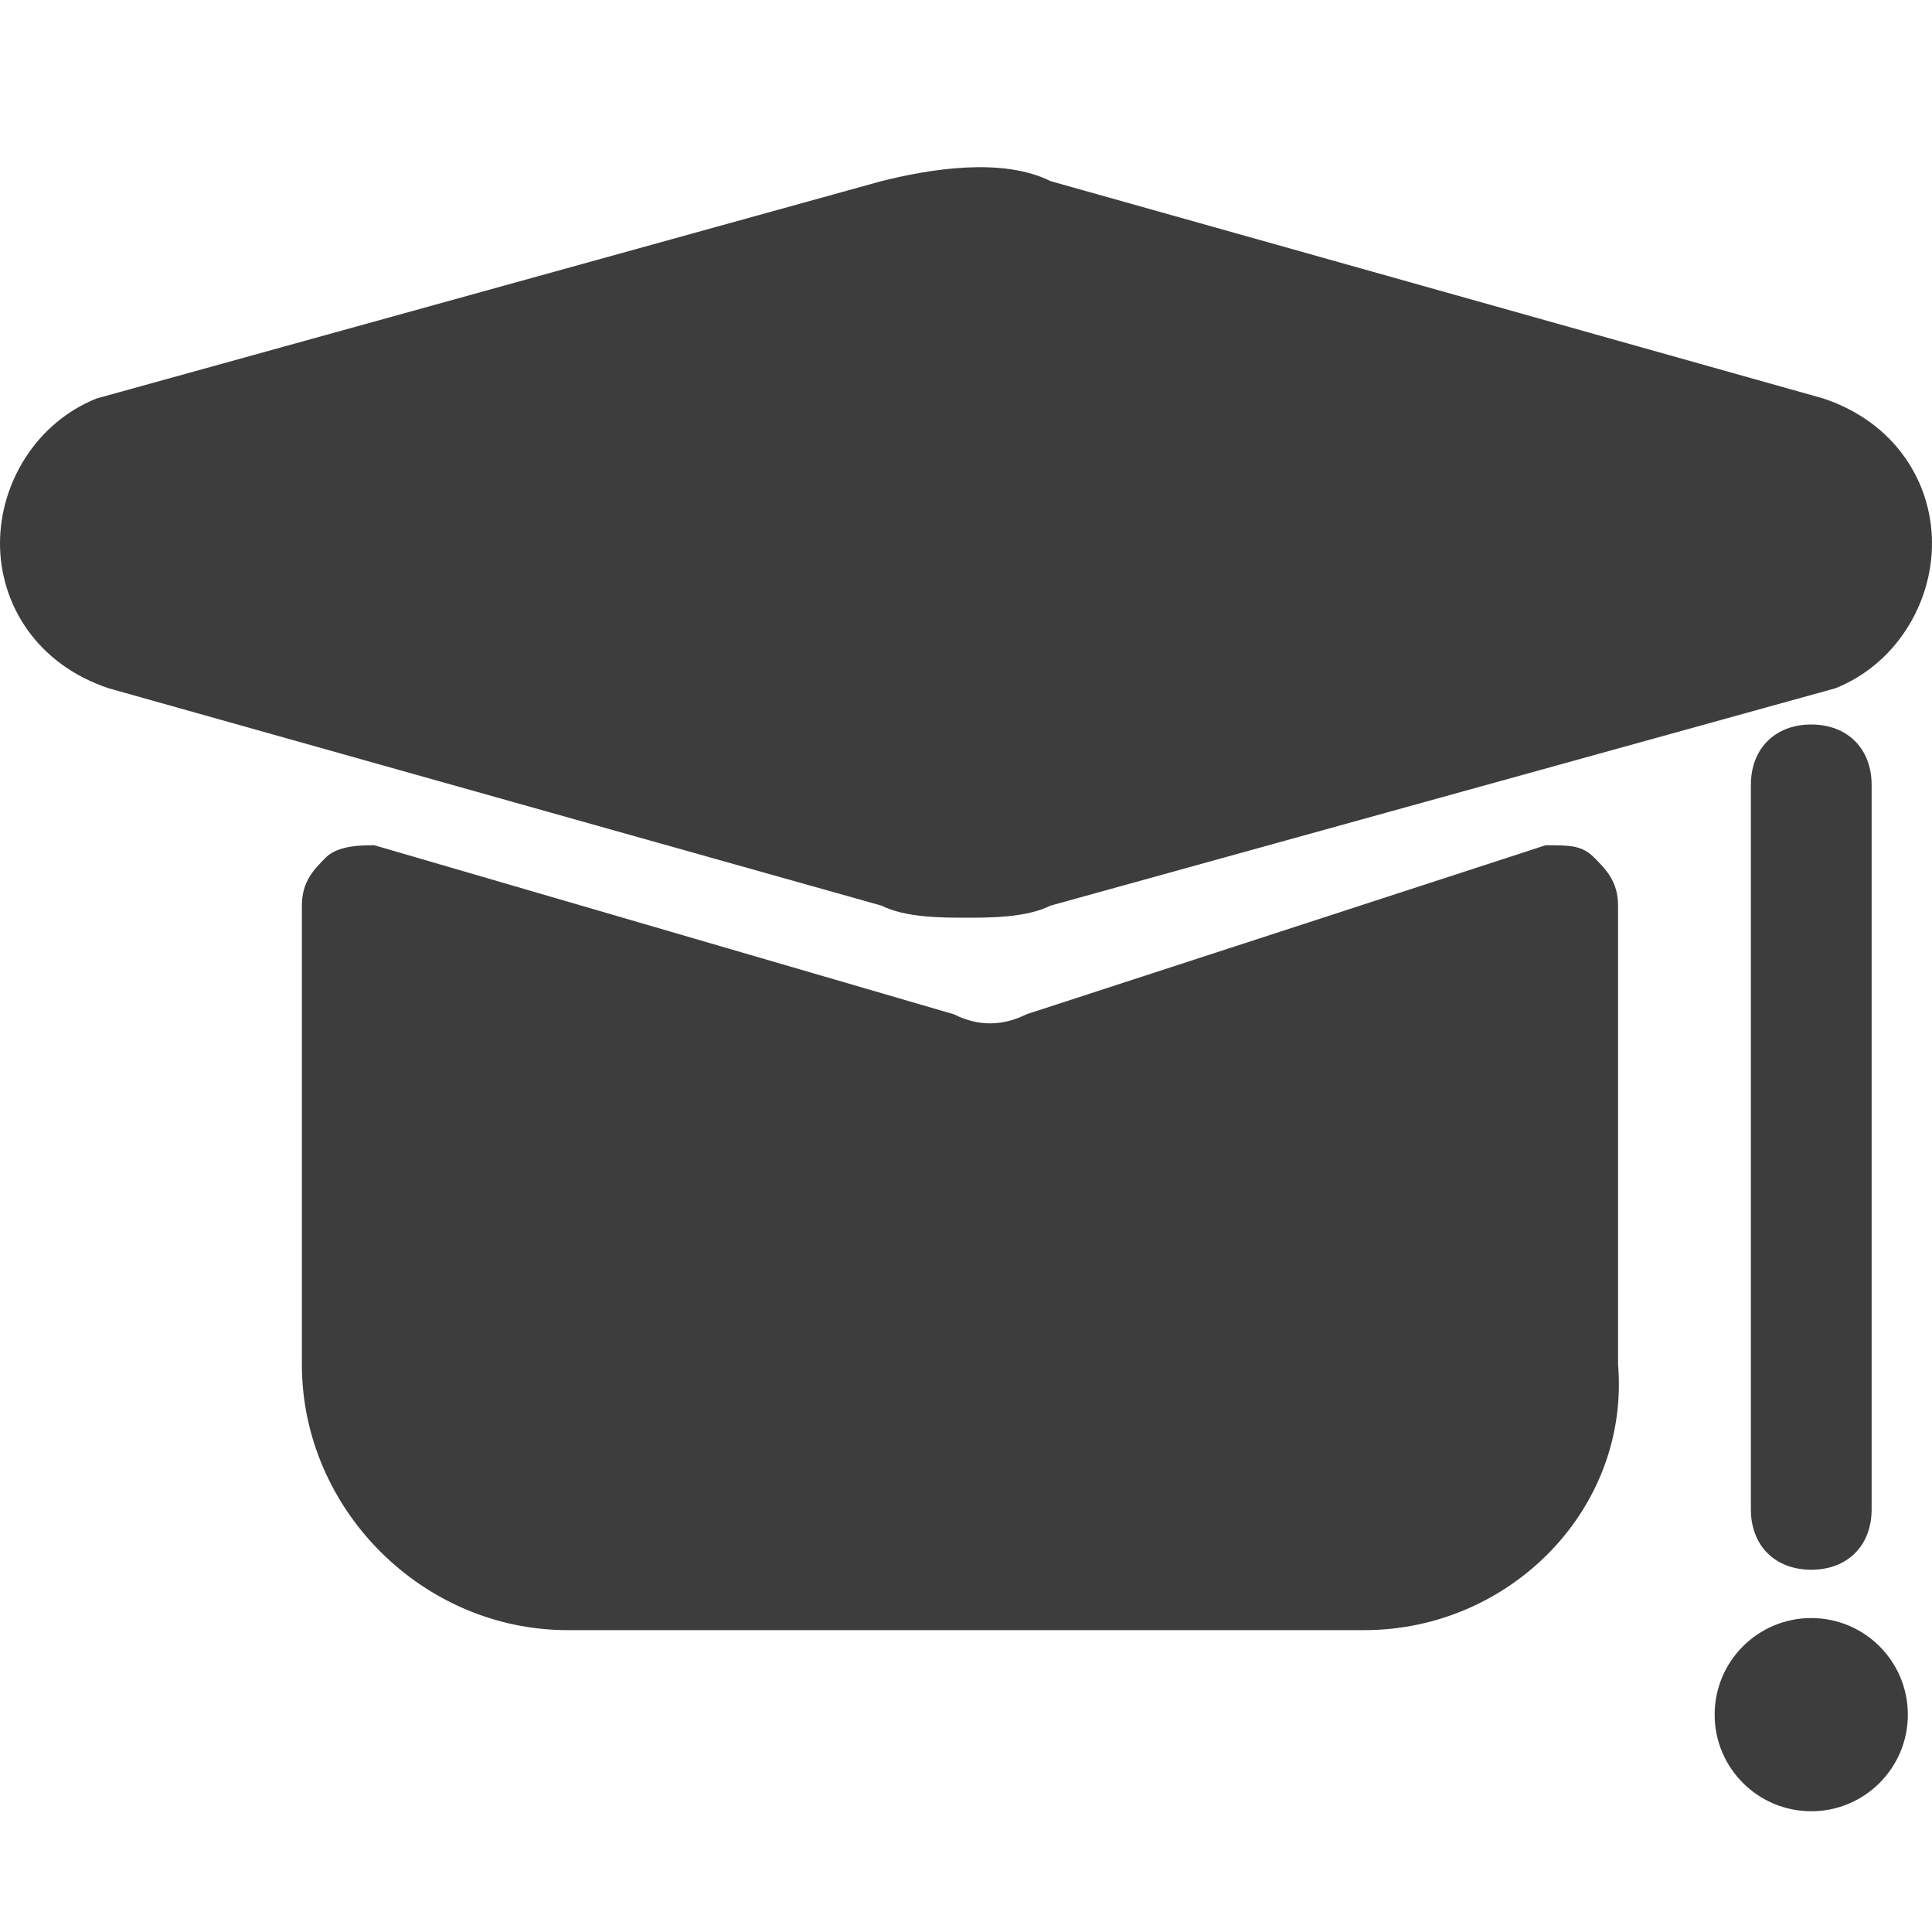
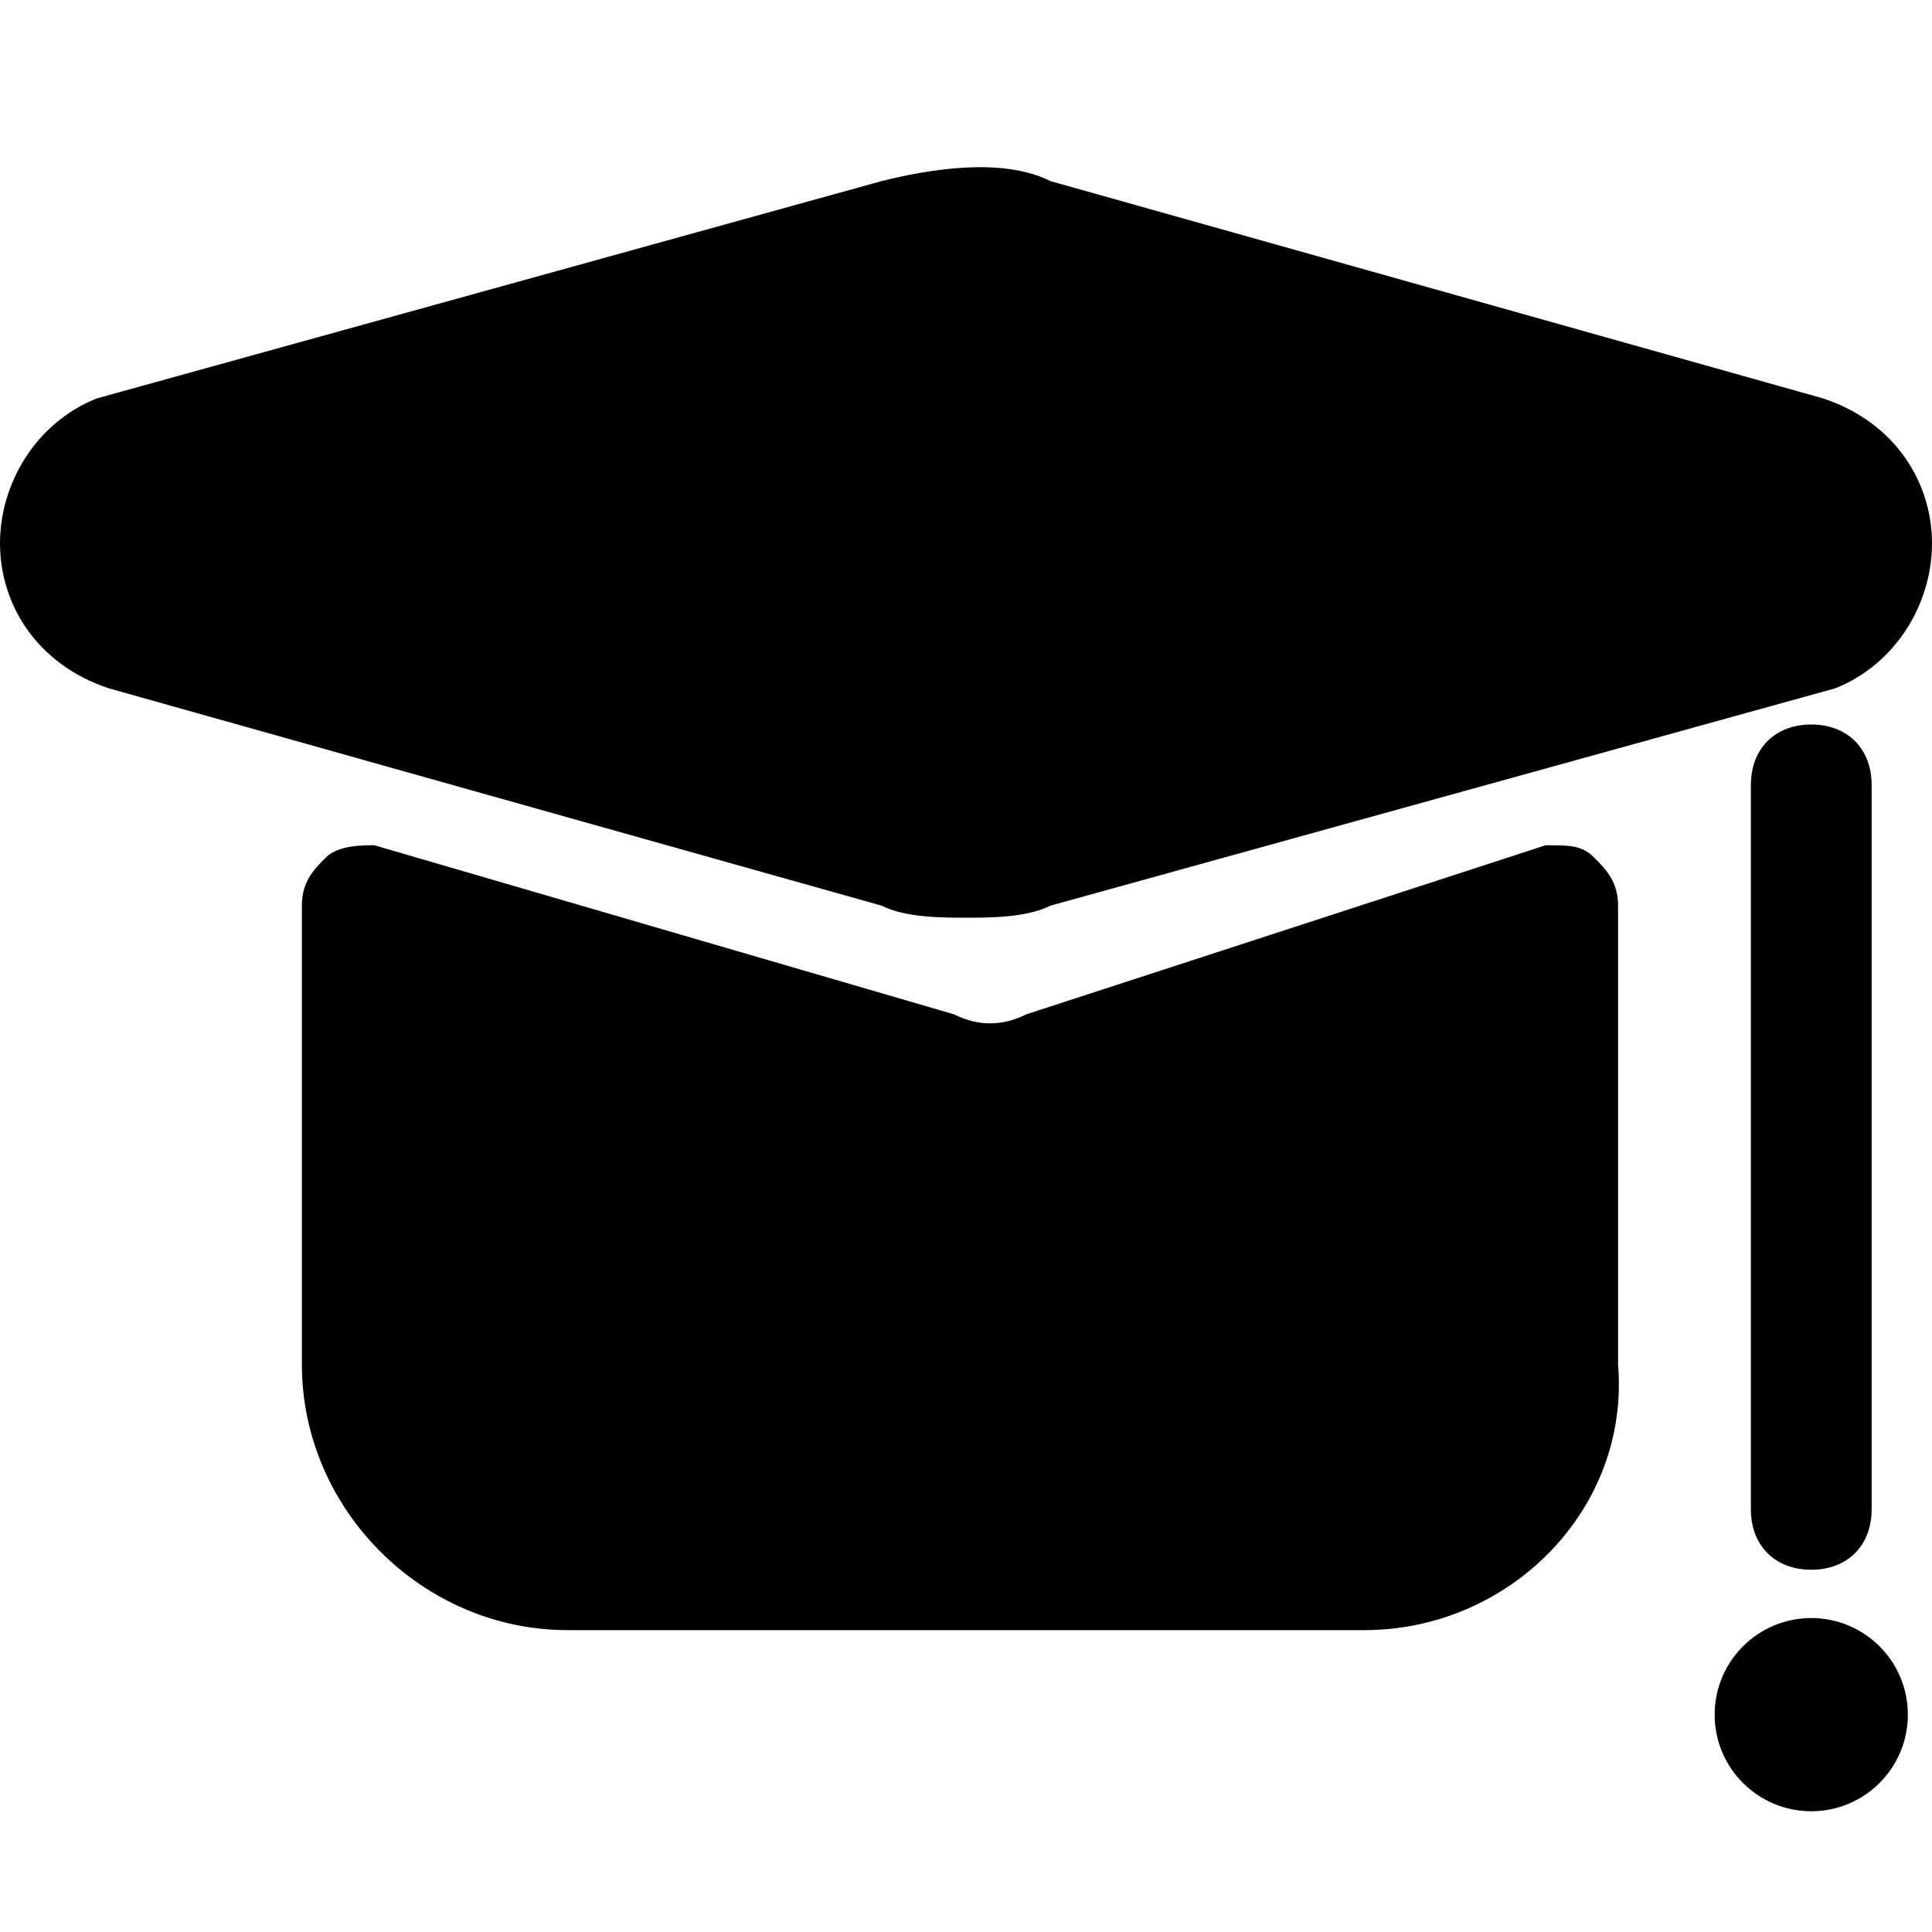
- <svg xmlns="http://www.w3.org/2000/svg" t="1677589726207" class="icon" viewBox="0 0 1024 1024" version="1.1" p-id="2765" width="32" height="32">
-   <path d="M512 486.4c-12.8 0-32 0-44.8-6.4L57.6 364.8C19.2 352 0 320 0 288s19.2-64 51.2-76.8l416-115.2c25.6-6.4 64-12.8 89.6 0l409.6 115.2C1004.8 224 1024 256 1024 288s-19.2 64-51.2 76.8L556.8 480C544 486.4 524.8 486.4 512 486.4z" fill="#3D3D3D" p-id="2766" />
-   <path d="M723.2 864 300.8 864c-76.8 0-140.8-64-140.8-140.8L160 480c0-12.8 6.4-19.2 12.8-25.6C179.2 448 192 448 198.4 448l307.2 89.6c12.8 6.4 25.6 6.4 38.4 0L819.2 448c12.8 0 19.2 0 25.6 6.4 6.4 6.4 12.8 12.8 12.8 25.6l0 243.2C864 800 800 864 723.2 864z" fill="#3D3D3D" p-id="2767" />
-   <path d="M960 832c-19.2 0-32-12.8-32-32l0-384C928 396.8 940.8 384 960 384s32 12.8 32 32l0 384C992 819.2 979.2 832 960 832z" fill="#3D3D3D" p-id="2768" />
-   <path d="M960 908.8m-51.2 0a0.8 0.8 0 1 0 102.4 0 0.8 0.8 0 1 0-102.4 0Z" fill="#3D3D3D" p-id="2769" />
+ <svg xmlns="http://www.w3.org/2000/svg" t="1695261360550" class="icon" viewBox="0 0 1024 1024" version="1.1" p-id="10795" width="16" height="16">
+   <path d="M512 486.4c-12.8 0-32 0-44.8-6.4L57.6 364.8C19.2 352 0 320 0 288s19.2-64 51.2-76.8l416-115.2c25.6-6.4 64-12.8 89.6 0l409.6 115.2C1004.8 224 1024 256 1024 288s-19.2 64-51.2 76.8L556.8 480C544 486.4 524.8 486.4 512 486.4z" fill="#000000" p-id="10796" />
+   <path d="M723.2 864 300.8 864c-76.8 0-140.8-64-140.8-140.8L160 480c0-12.8 6.4-19.2 12.8-25.6C179.2 448 192 448 198.4 448l307.2 89.6c12.8 6.4 25.6 6.4 38.4 0L819.2 448c12.8 0 19.2 0 25.6 6.4 6.4 6.4 12.8 12.8 12.8 25.6l0 243.2C864 800 800 864 723.2 864z" fill="#000000" p-id="10797" />
+   <path d="M960 832c-19.2 0-32-12.8-32-32l0-384C928 396.8 940.8 384 960 384s32 12.8 32 32l0 384C992 819.2 979.2 832 960 832z" fill="#000000" p-id="10798" />
+   <path d="M960 908.8m-51.2 0a0.8 0.8 0 1 0 102.4 0 0.8 0.8 0 1 0-102.4 0Z" fill="#000000" p-id="10799" />
</svg>
